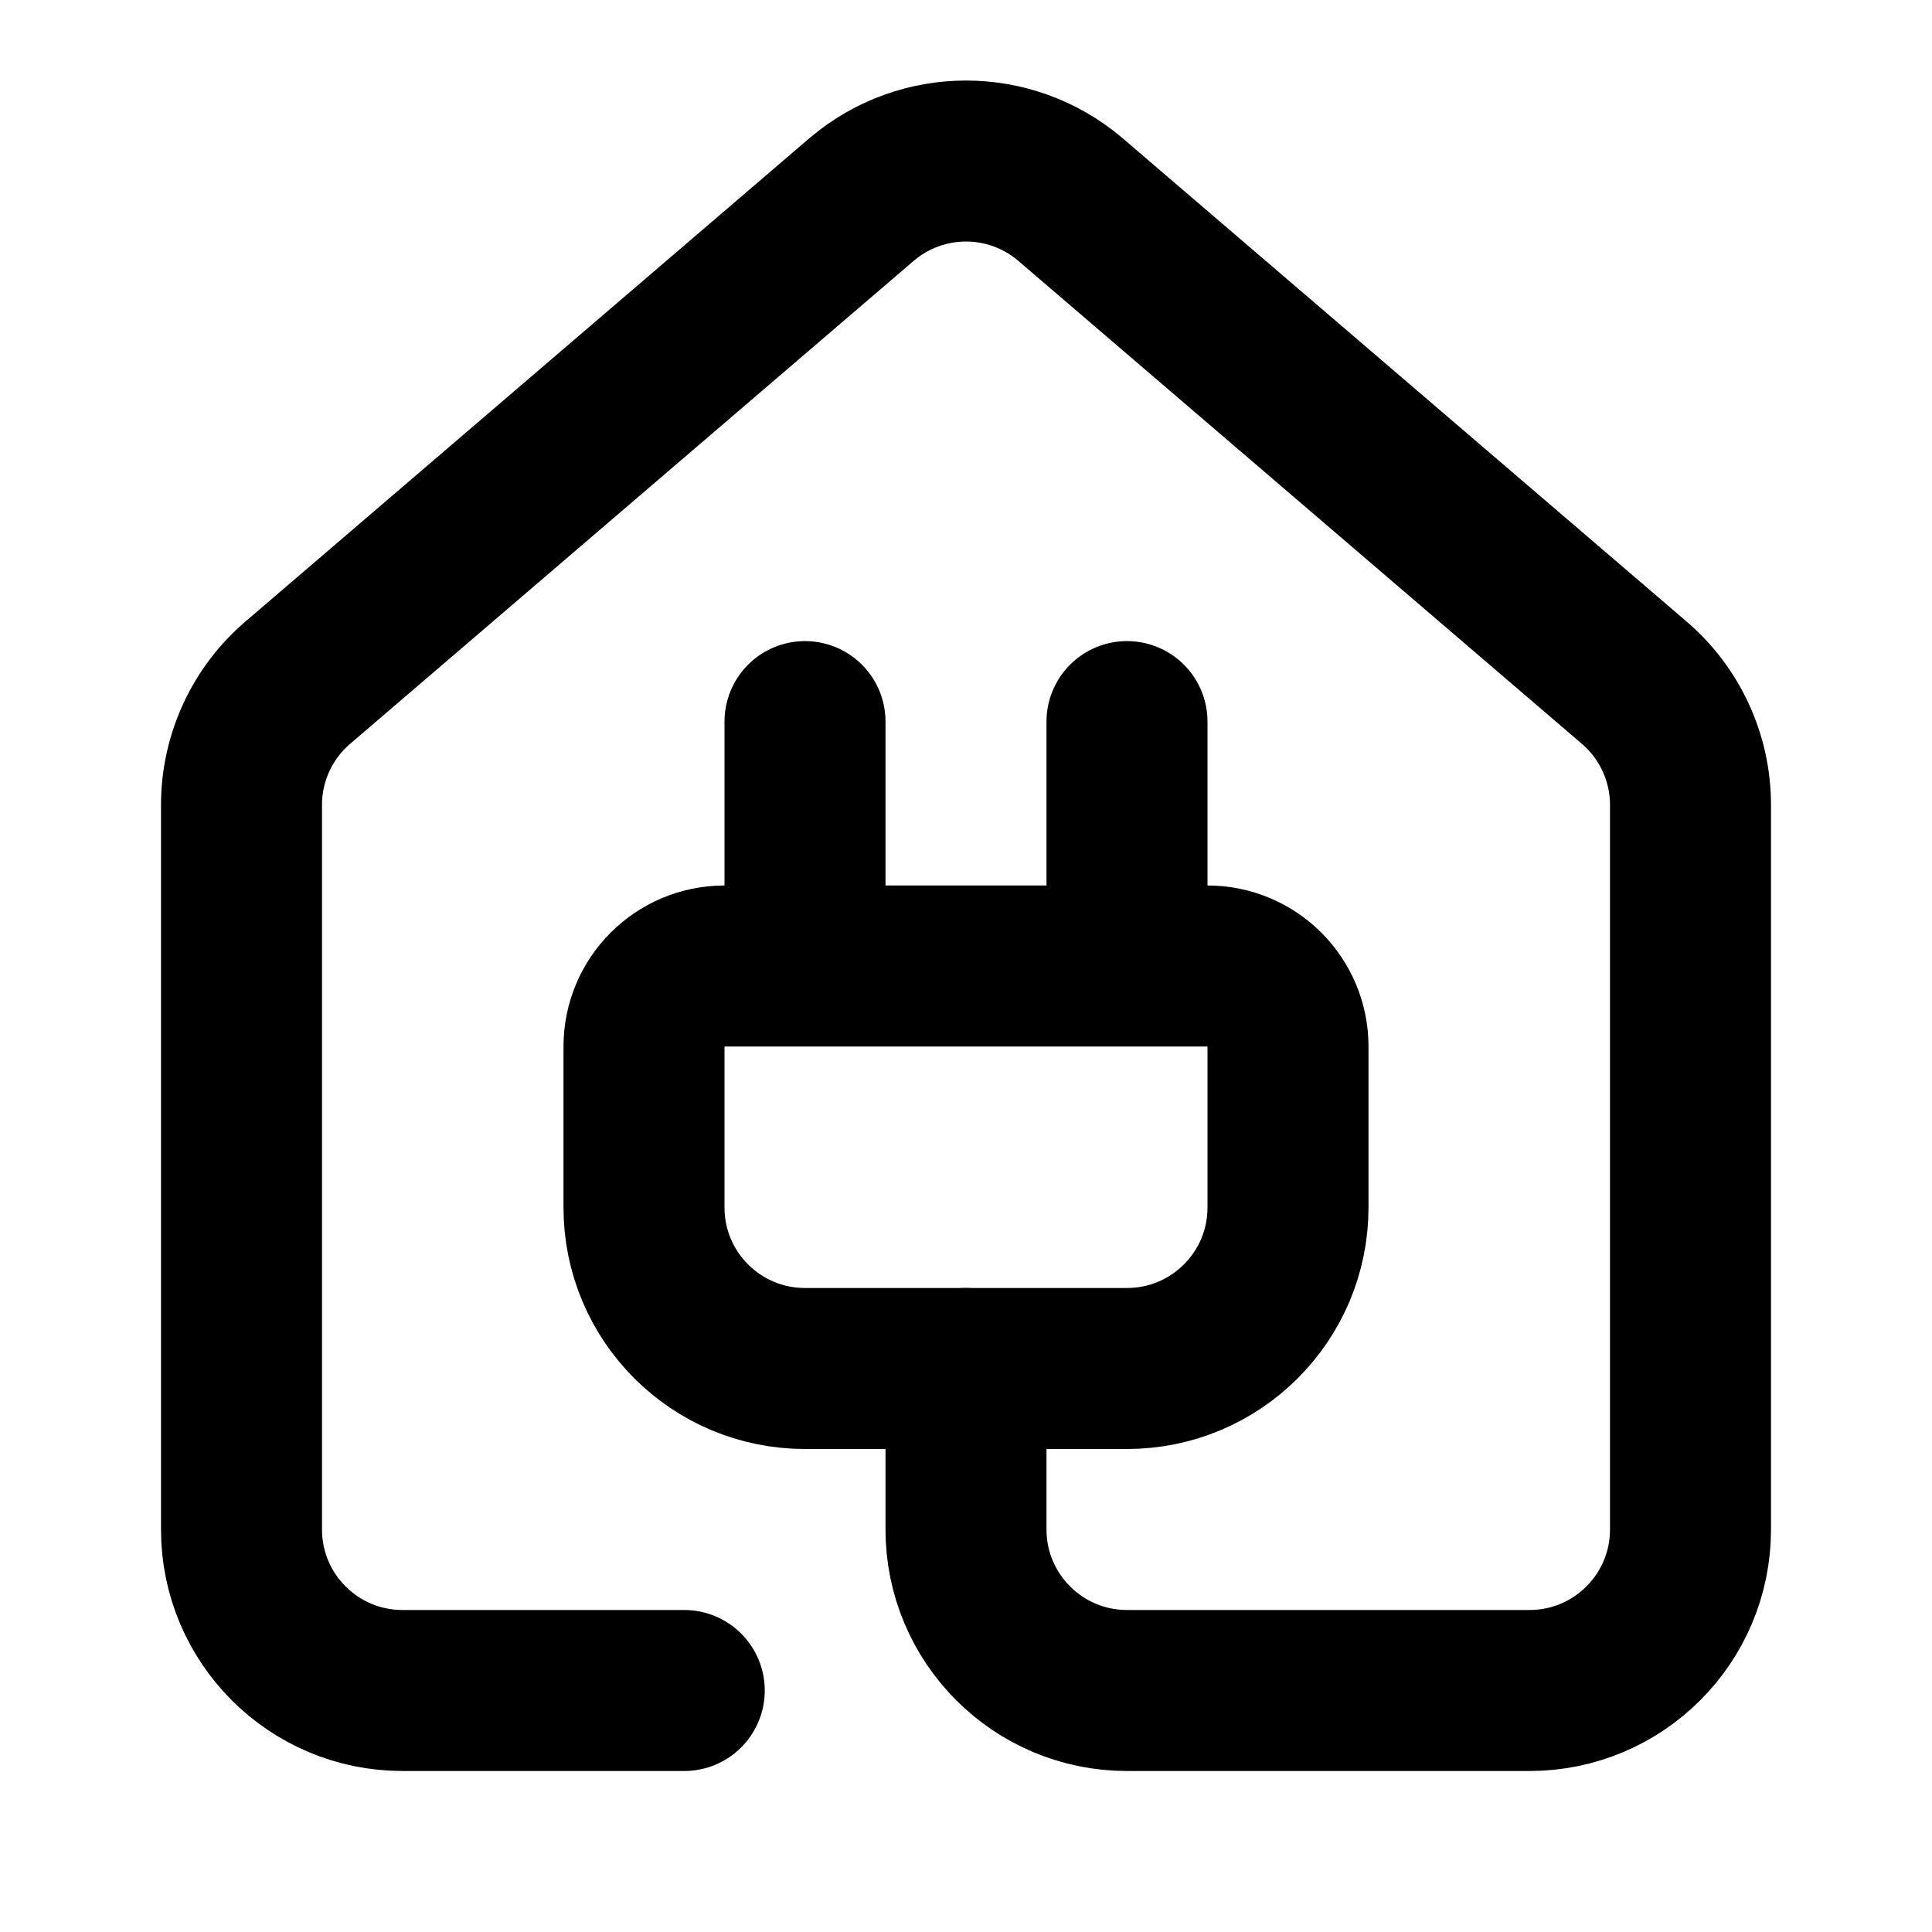
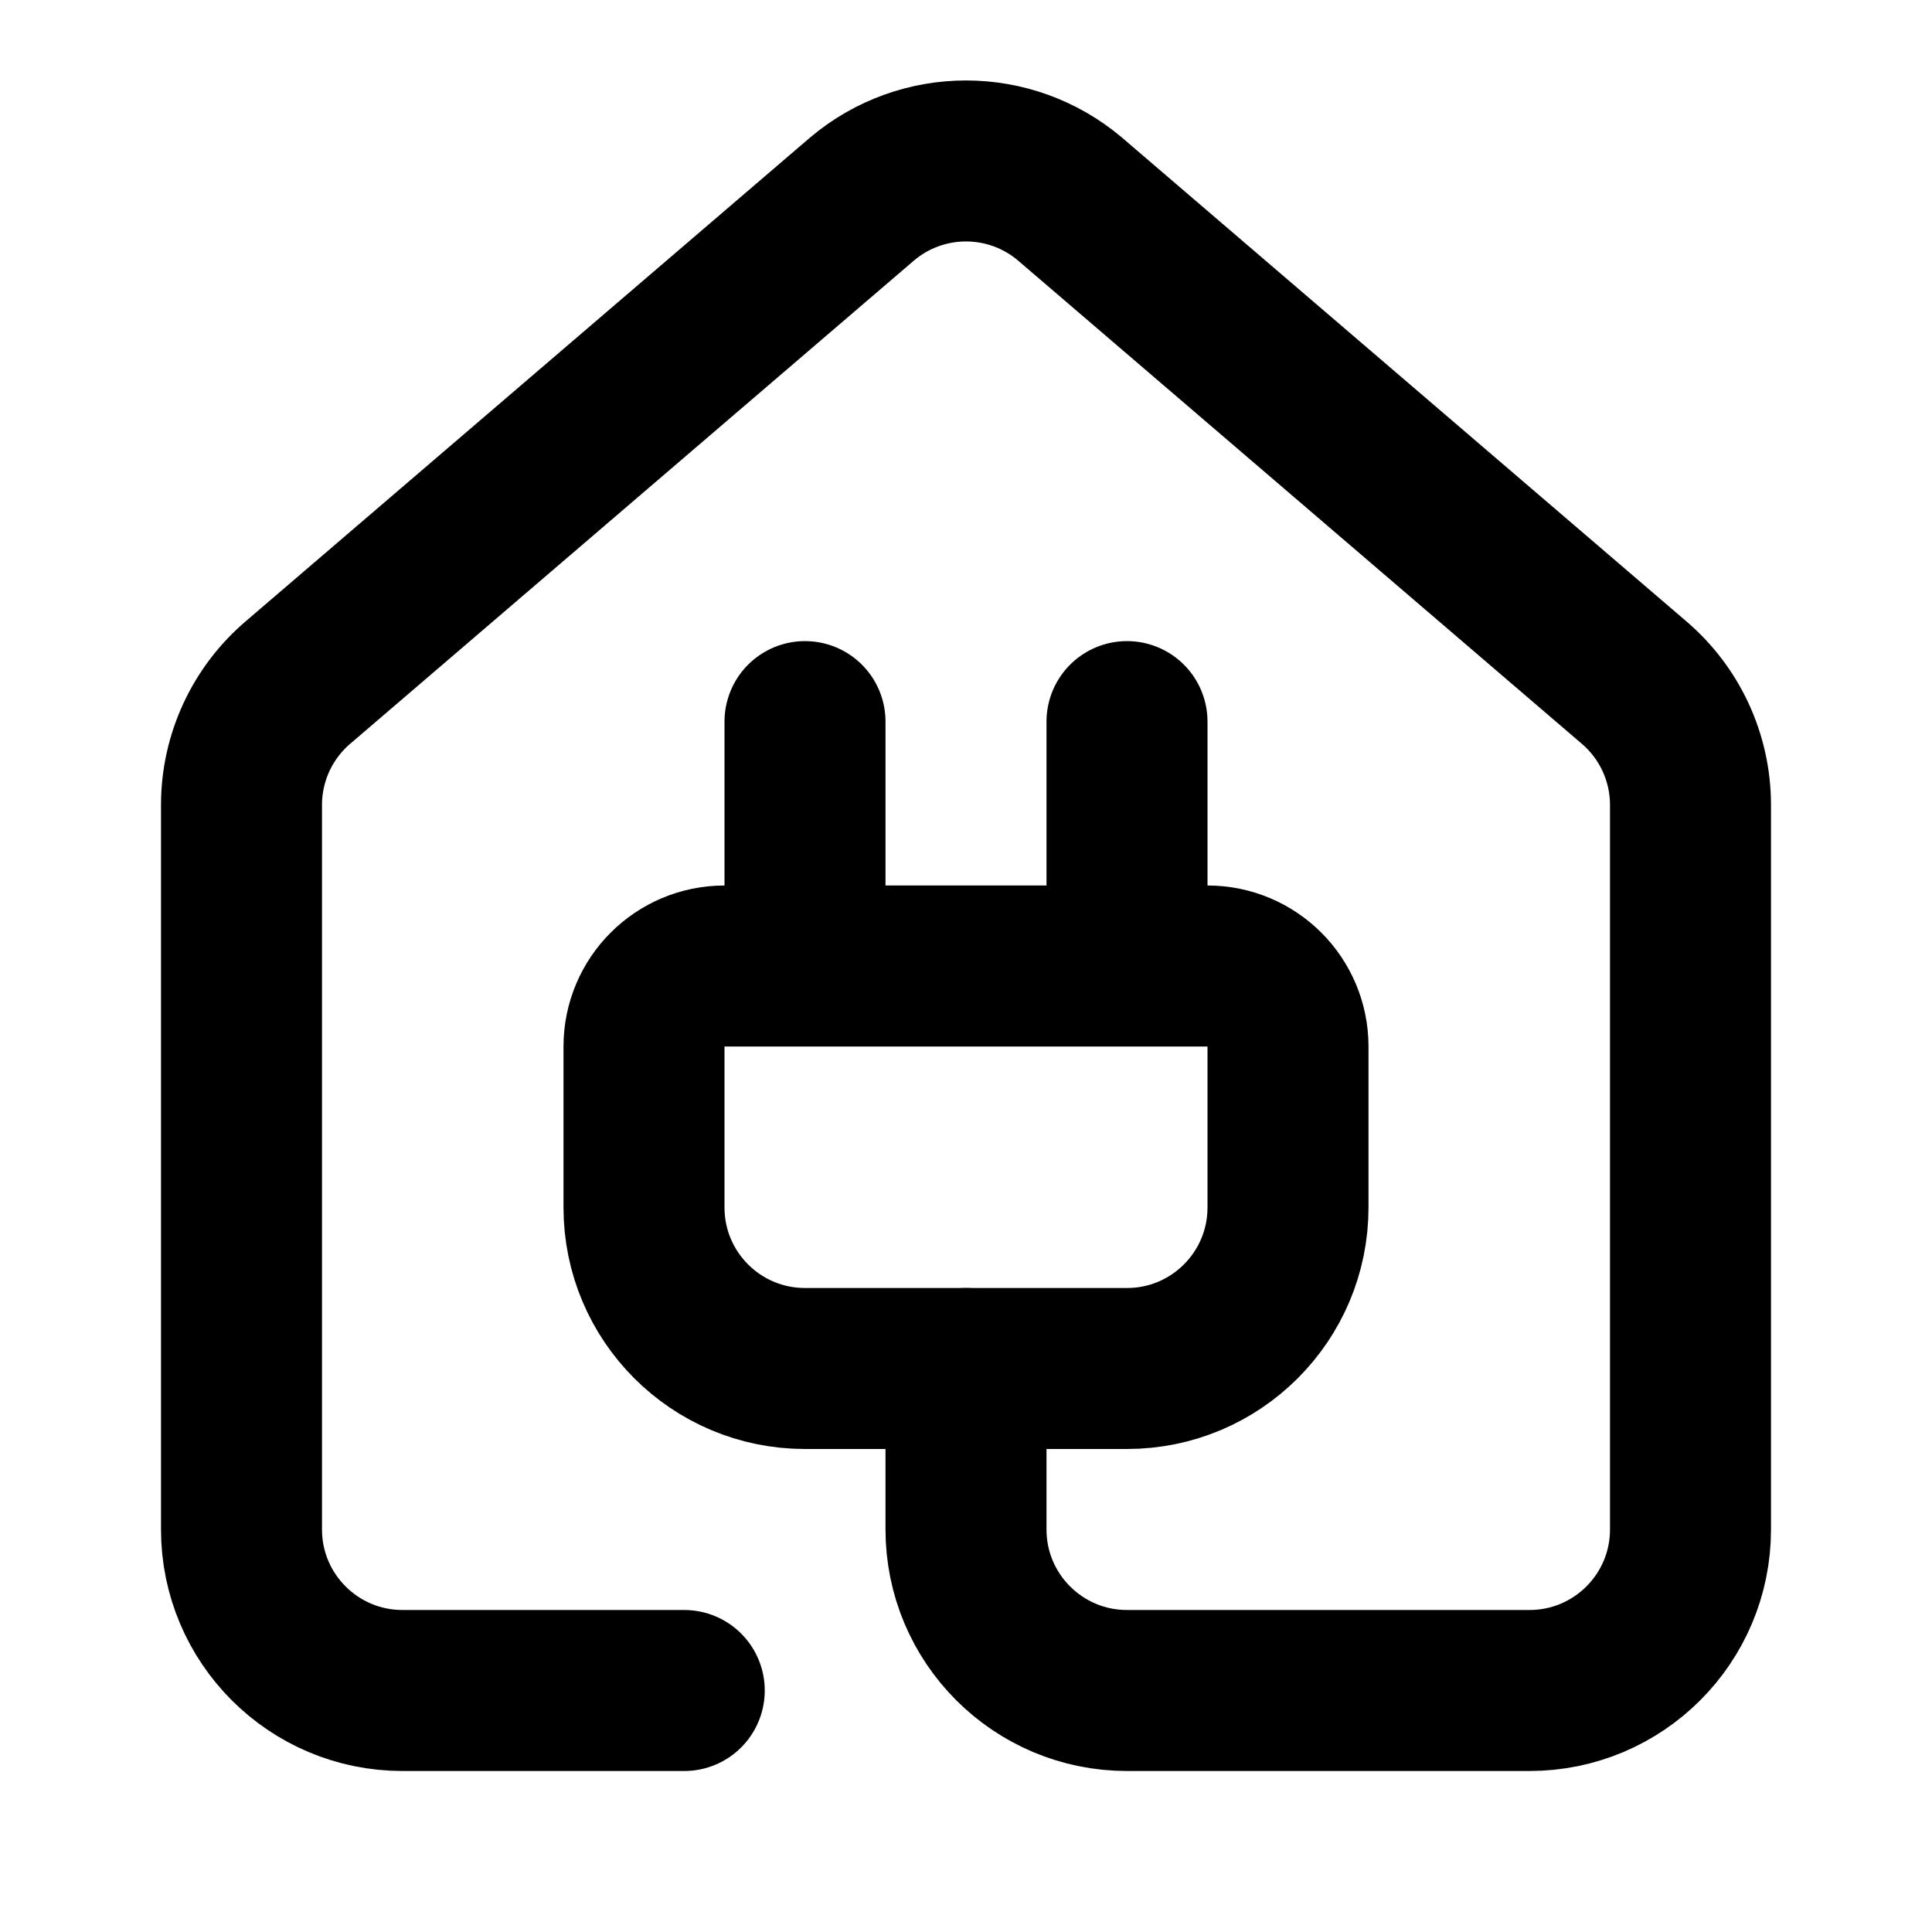
<svg xmlns="http://www.w3.org/2000/svg" width="24" height="24" fill="none" stroke="currentColor" stroke-linecap="round" stroke-linejoin="round" stroke-width="2" viewBox="0 0 24 24">
  <path d="M10 12V8.964M14 12V8.964M15 12a1 1 0 0 1 1 1v2a2 2 0 0 1-2 2h-4a2 2 0 0 1-2-2v-2a1 1 0 0 1 1-1z" />
-   <path d="M8.5 21H5a2 2 0 0 1-2-2v-9a2 2 0 0 1 .709-1.528l7-5.999a2 2 0 0 1 2.582 0l7 5.999A2 2 0 0 1 21 10v9a2 2 0 0 1-2 2h-5a2 2 0 0 1-2-2v-2" />
+   <path d="M8.5 21H5a2 2 0 0 1-2-2v-9a2 2 0 0 1 .709-1.528l7-6a2 2 0 0 1 2.582 0l7 6A2 2 0 0 1 21 10v9a2 2 0 0 1-2 2h-5a2 2 0 0 1-2-2v-2" />
</svg>
